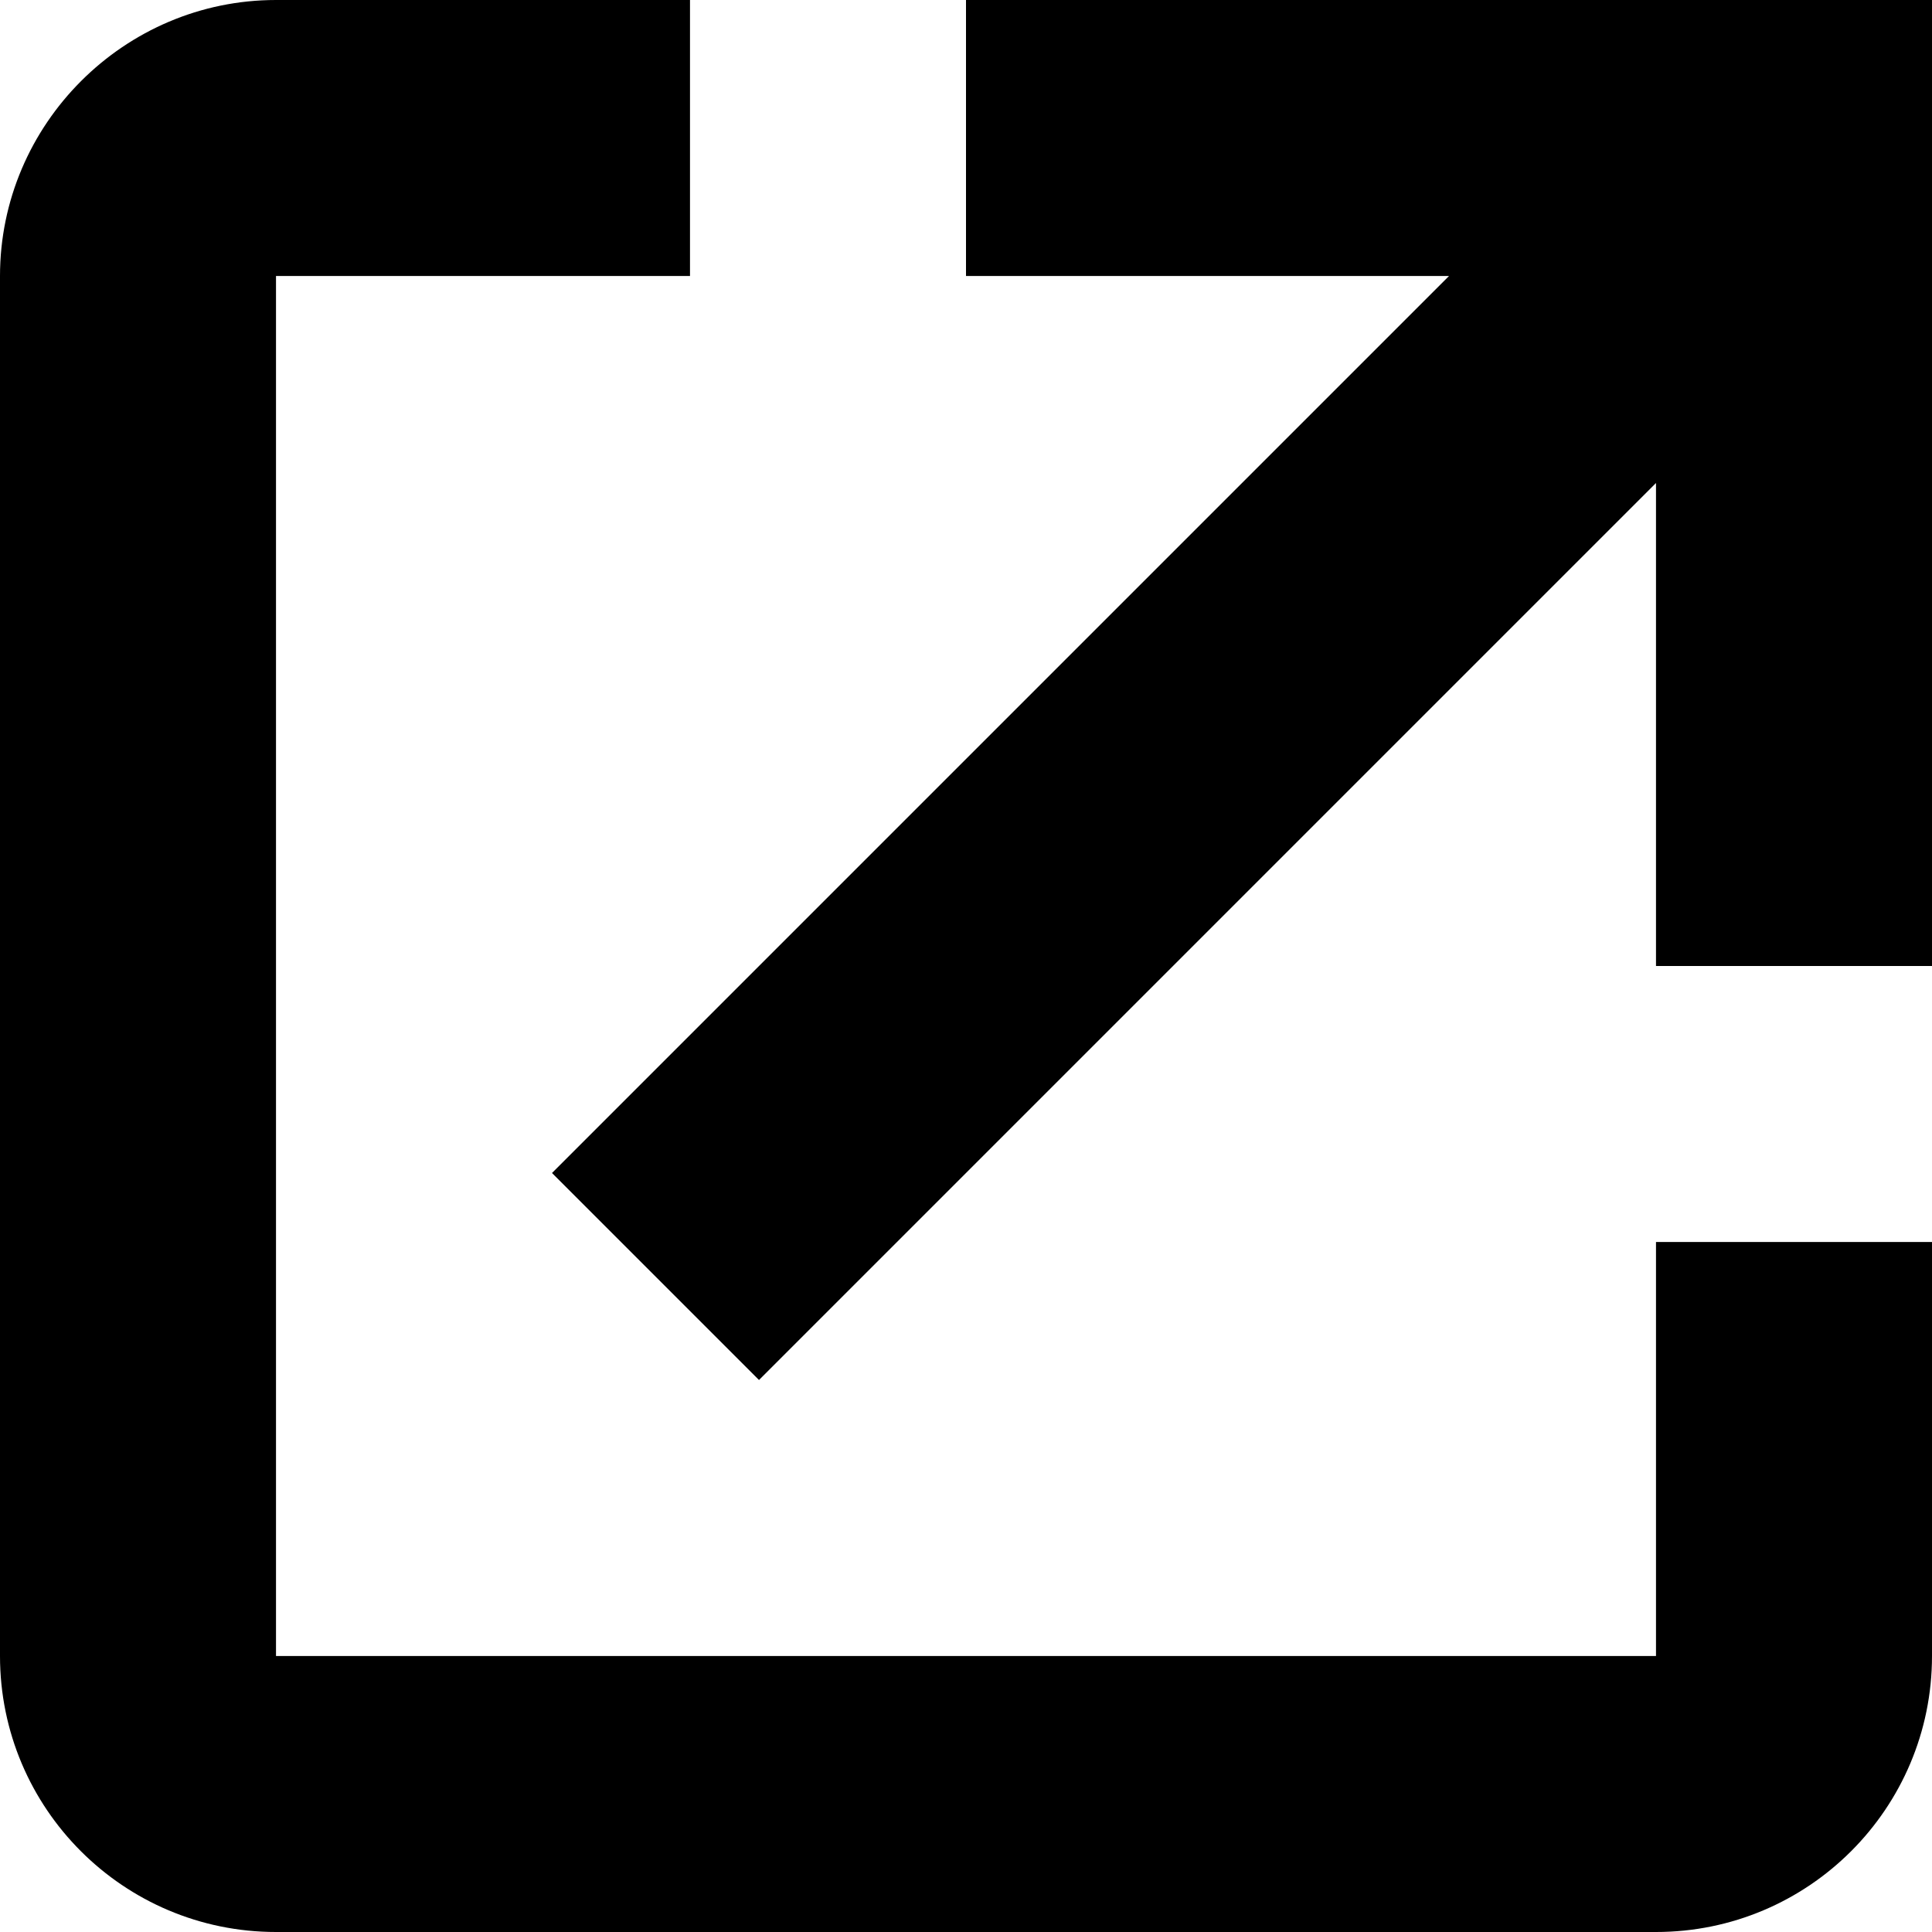
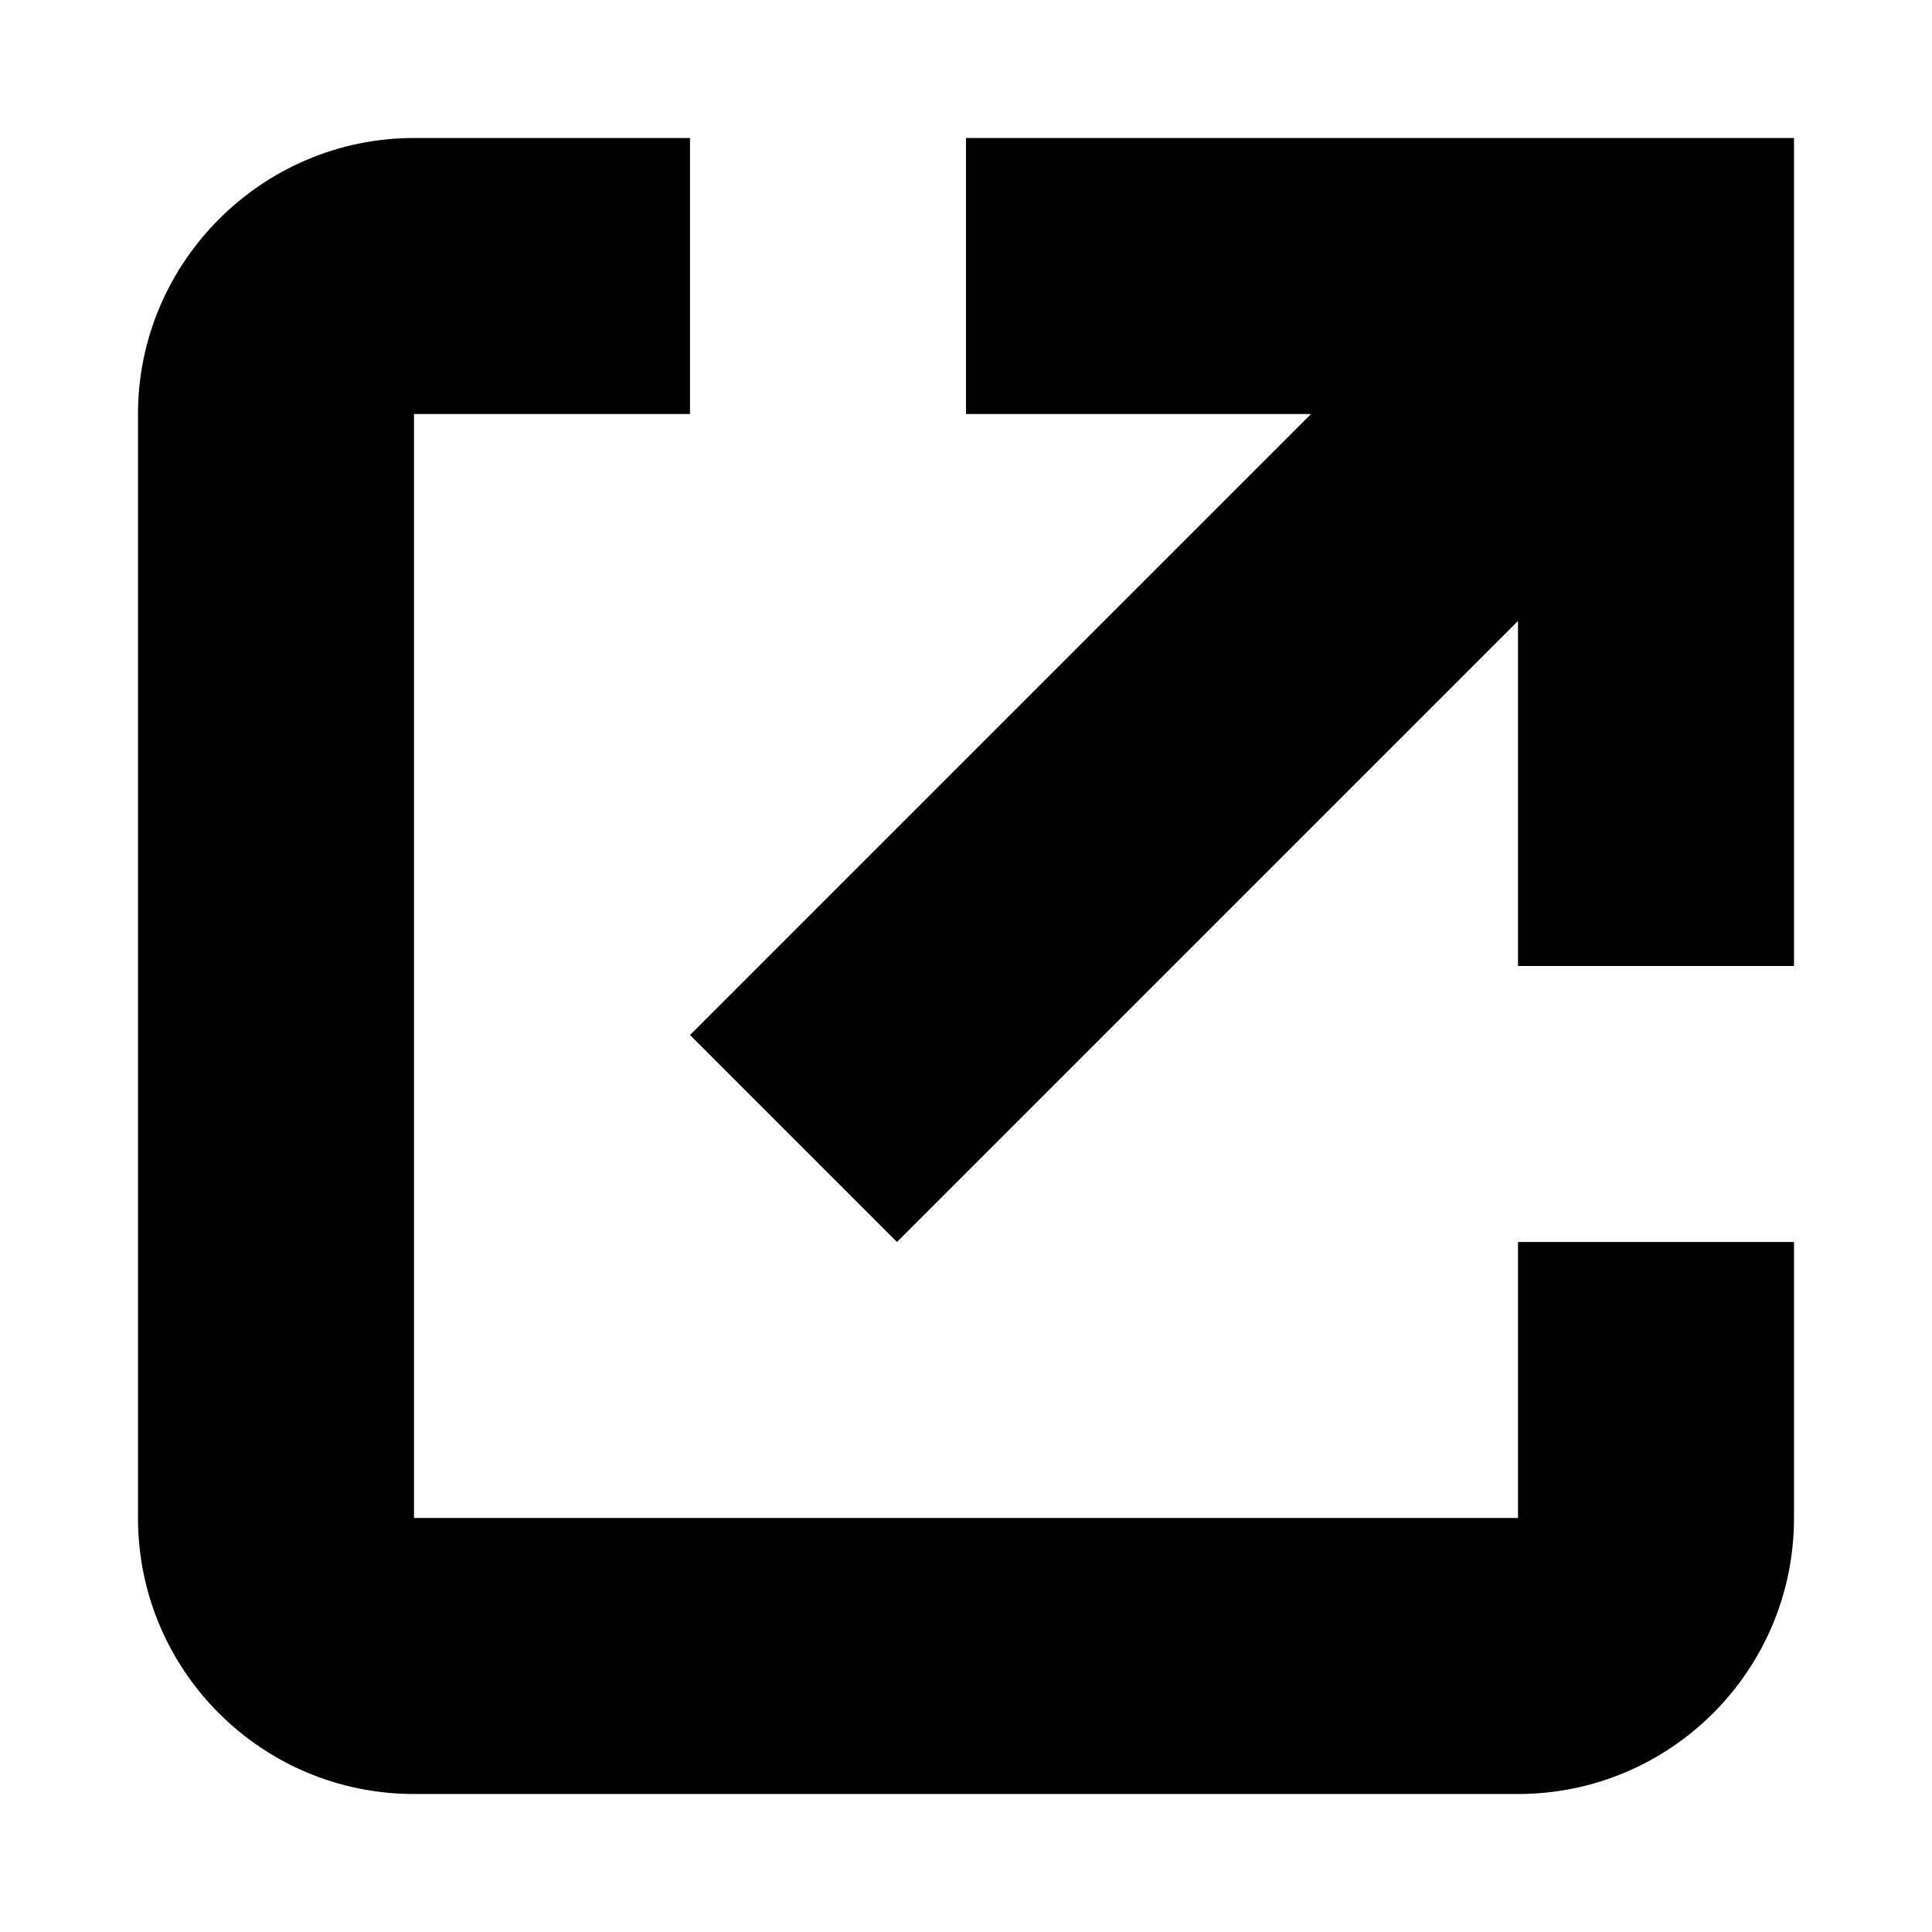
<svg aria-hidden="true" class="svg-icon iconShareSm" width="14" height="14" viewBox="0 0 14 14">
-   <path d="M12 3.5L5.5 10 4 8.5 10.5 2H7V0h7v7h-2V3.5zM5 0v2H2v10h10V9h2v3a2 2 0 0 1-2 2H2a2 2 0 0 1-2-2V2C0 .9.9 0 2 0h3z" />
+   <path d="M11 4.5L6.5 9 5 7.5 9.5 3H7V1h6v6h-2V4.5zM5 1v2H3v8h8V9h2v2a2 2 0 0 1-2 2H3a2 2 0 0 1-2-2V3c0-1.1.9-2 2-2h2z" />
</svg>
